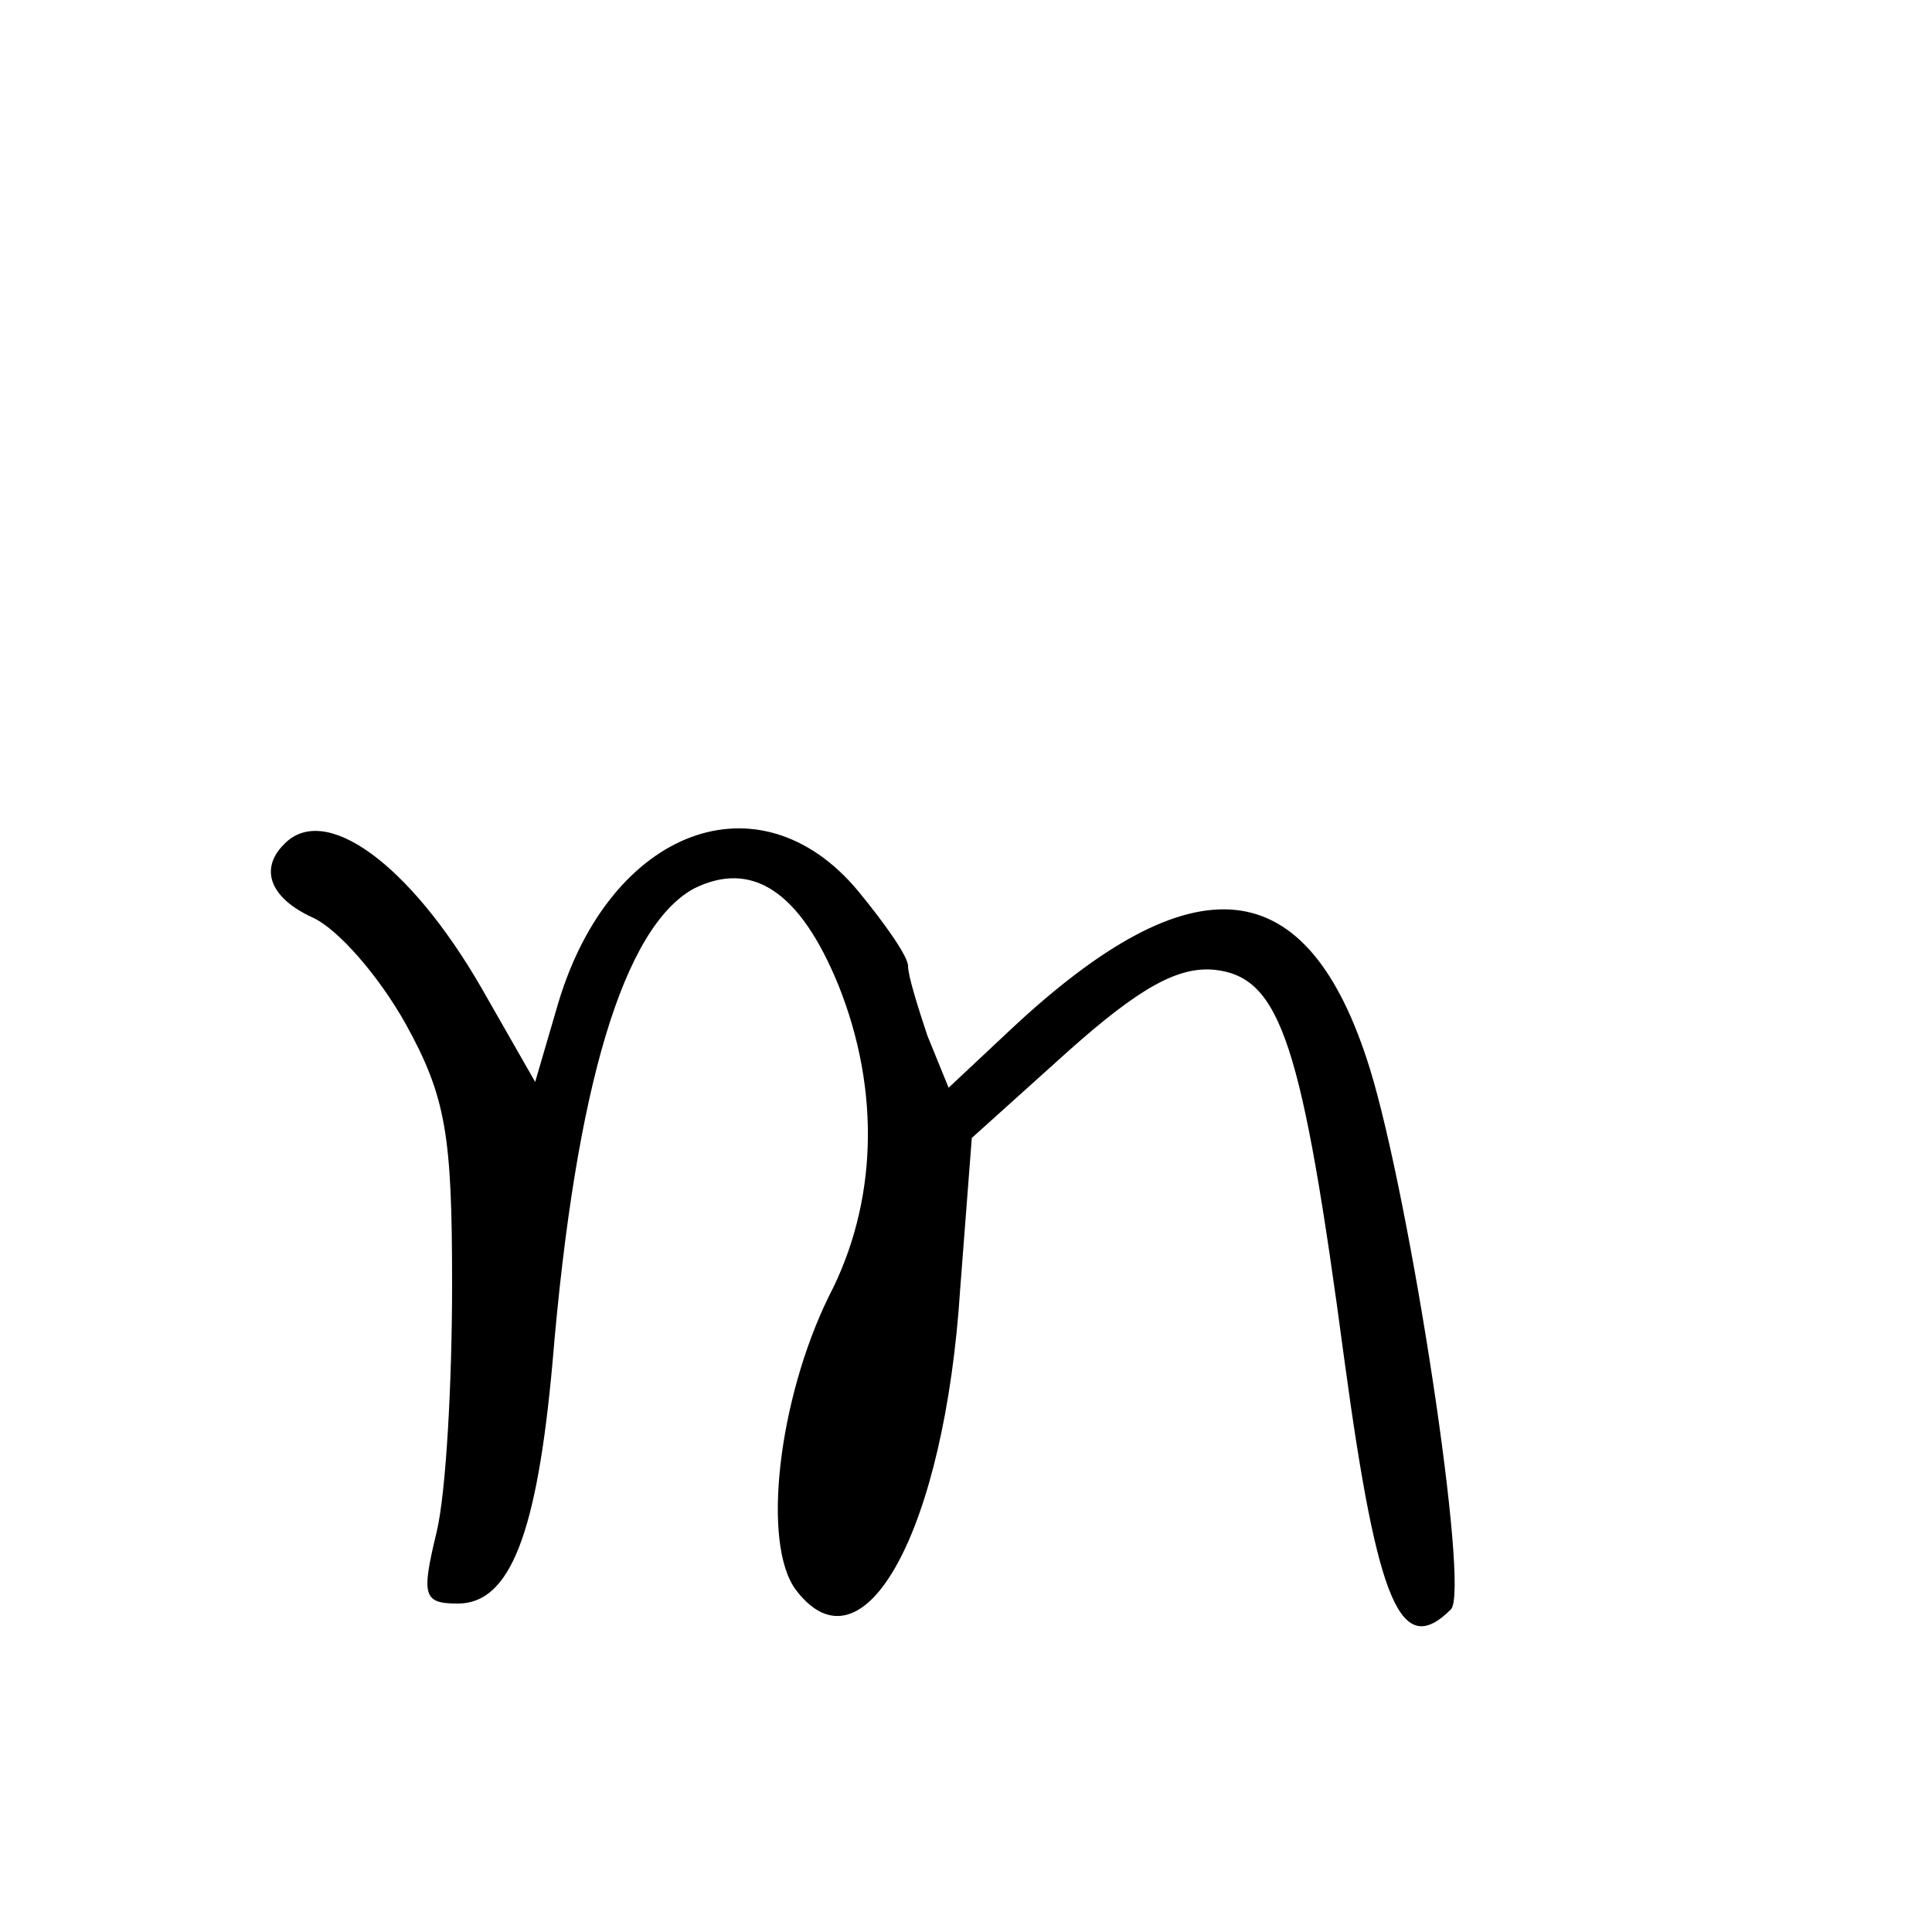
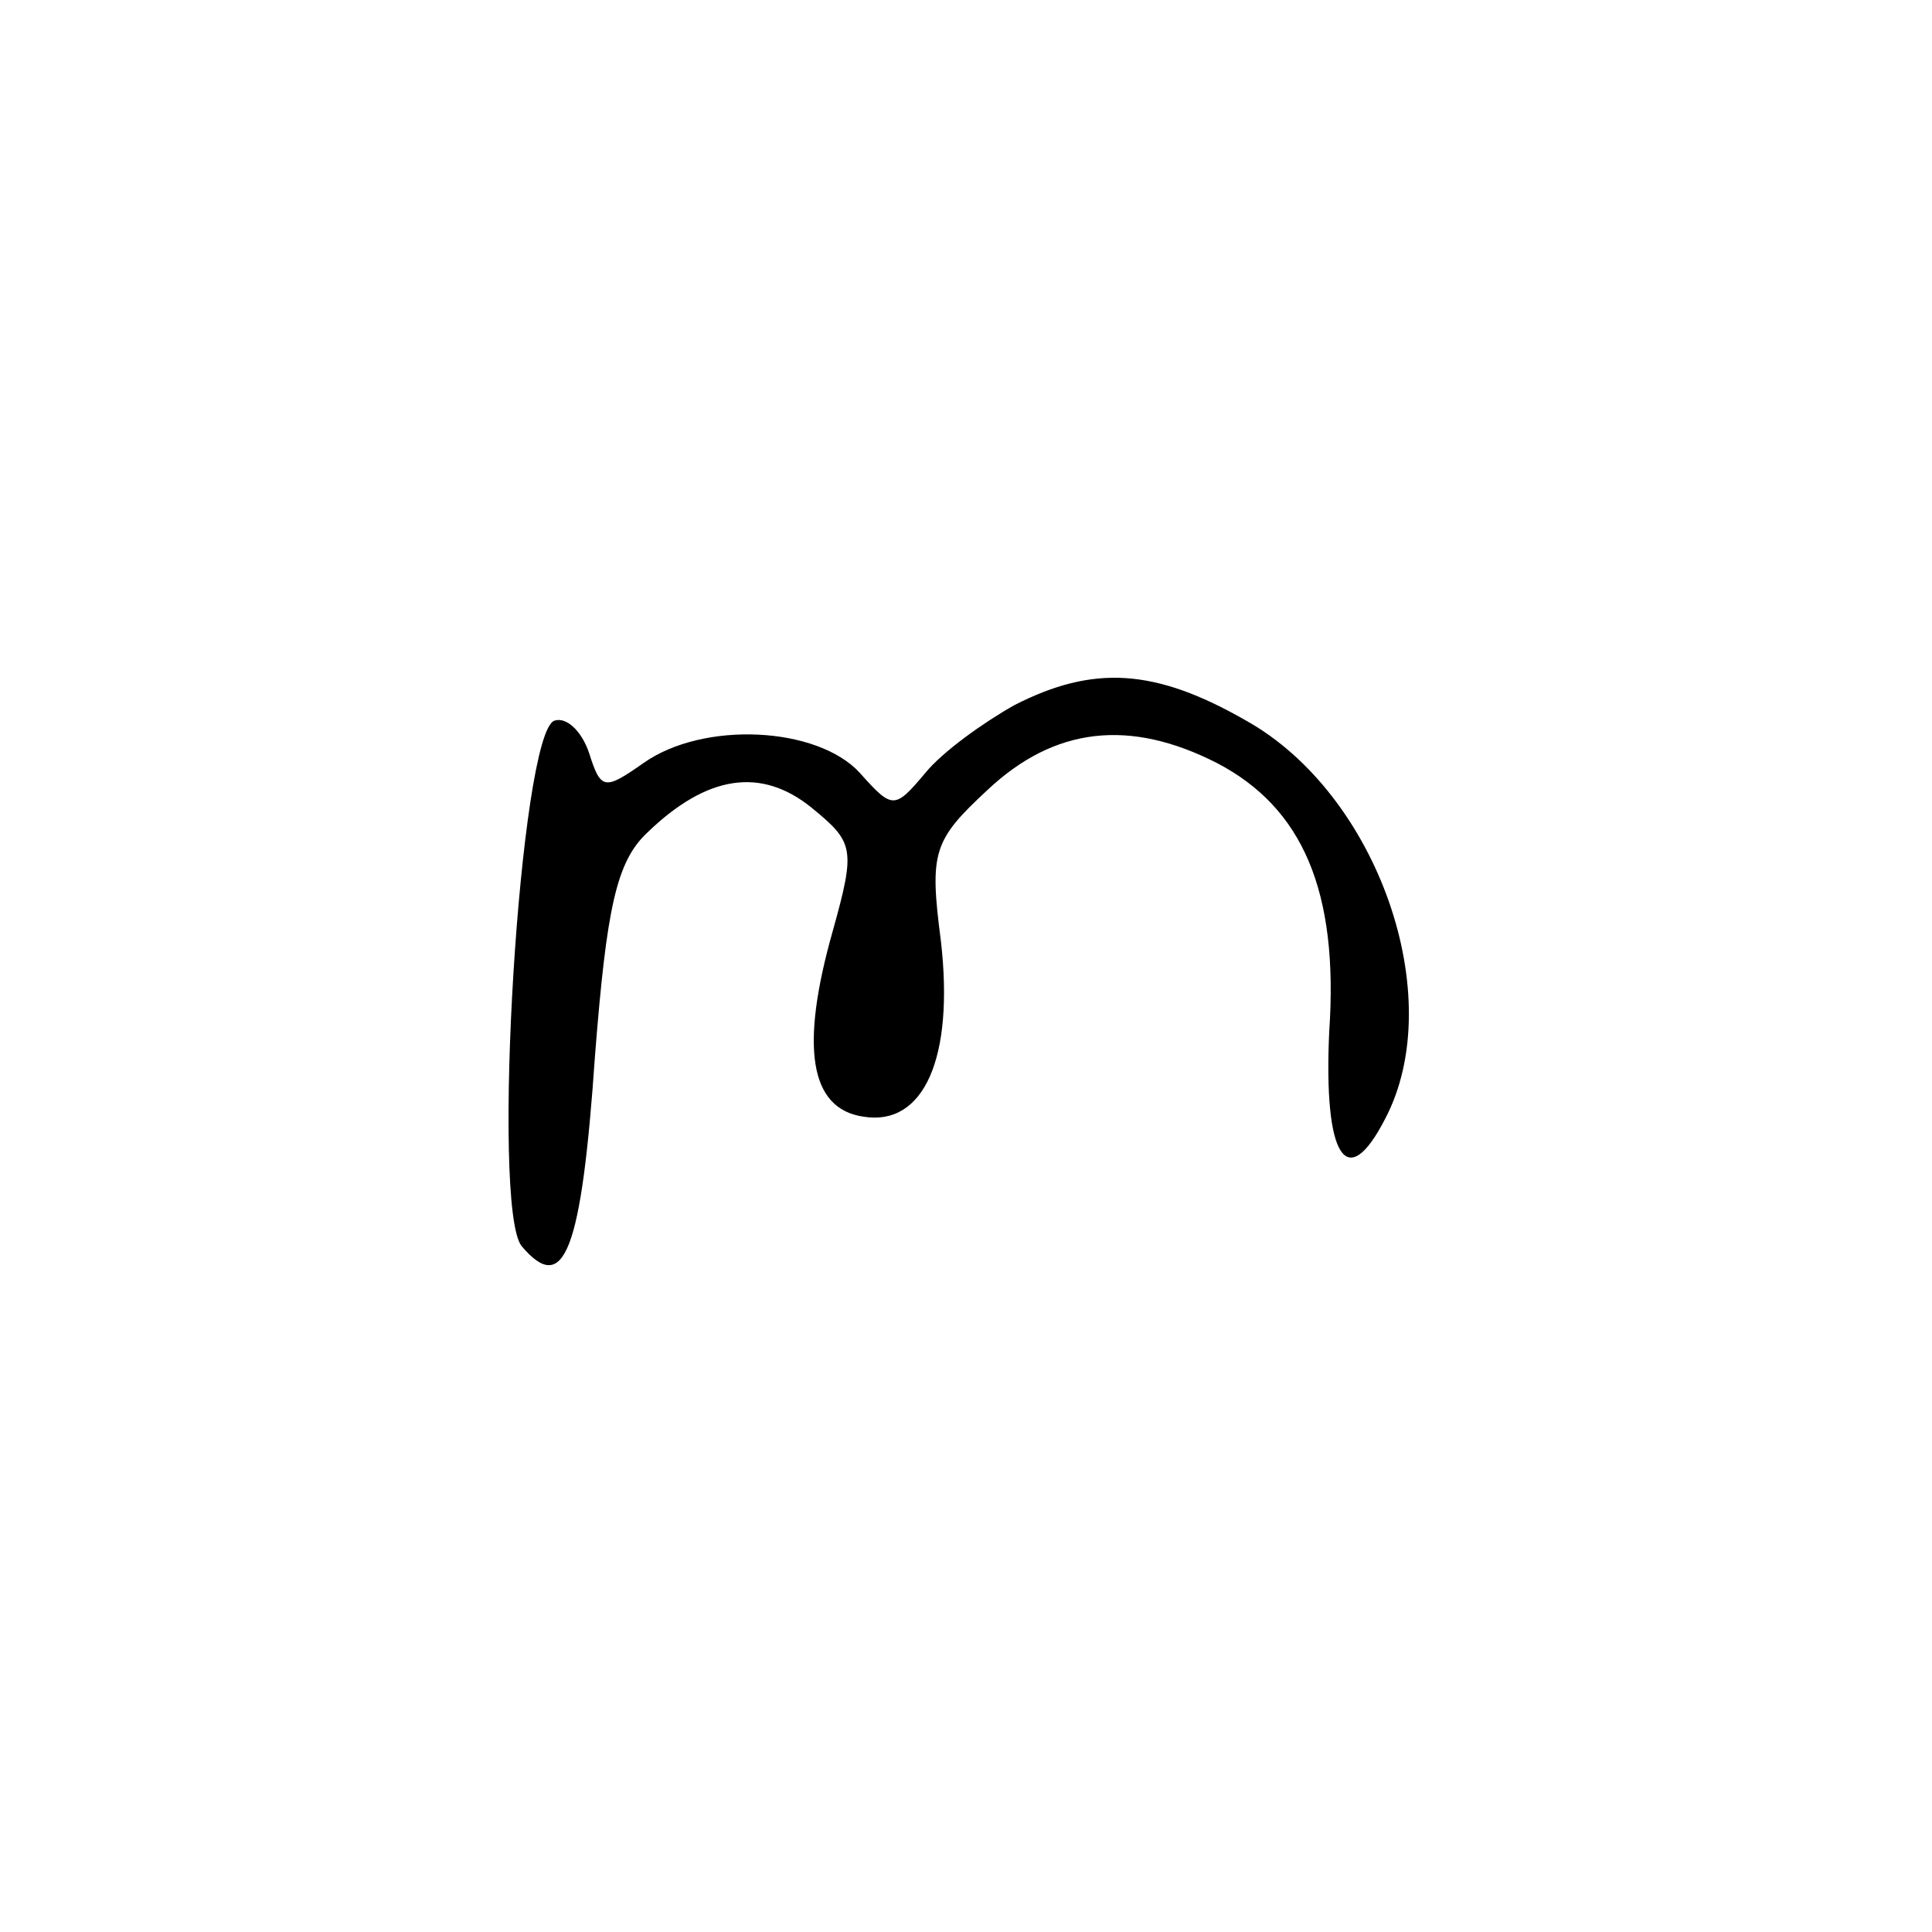
<svg xmlns="http://www.w3.org/2000/svg" version="1.0" width="100pt" height="100pt" viewBox="0 0 100 100" preserveAspectRatio="xMidYMid meet">
  <g transform="translate(0,100) scale(0.1,-0.1)" fill="#000000" stroke="none">
-     <path d="M147 563 c-13 -13 -7 -28 15 -38 13 -6 34 -30 48 -55 21 -38 24 -58 24 -135 0 -49 -3 -107 -8 -128 -8 -33 -7 -37 11 -37 27 0 41 36 49 125 12 144 37 225 73 245 30 15 55 -1 75 -50 22 -55 20 -113 -5 -161 -26 -53 -35 -128 -17 -152 35 -46 77 31 85 156 l6 78 50 45 c37 33 57 44 76 42 34 -4 45 -38 67 -203 17 -125 29 -154 55 -128 10 10 -21 212 -42 280 -32 103 -91 109 -186 20 l-32 -30 -11 27 c-5 15 -10 31 -10 36 0 5 -12 22 -26 39 -51 61 -128 32 -155 -58 l-12 -41 -28 49 c-37 64 -81 96 -102 74z" />
+     <path d="M525 635 c-16 -9 -37 -24 -46 -35 -16 -19 -17 -19 -34 0 -22 24 -81 27 -112 5 -20 -14 -22 -14 -28 5 -4 12 -12 19 -18 17 -18 -6 -33 -252 -17 -272 22 -26 31 -3 38 99 6 76 11 100 27 115 31 30 59 34 85 13 22 -18 23 -21 11 -64 -17 -60 -12 -92 16 -96 31 -5 47 30 40 91 -6 46 -4 52 24 78 35 33 74 37 119 14 44 -23 63 -66 58 -139 -3 -65 9 -84 29 -45 33 63 -4 168 -72 206 -47 27 -79 29 -120 8z" />
  </g>
</svg>
